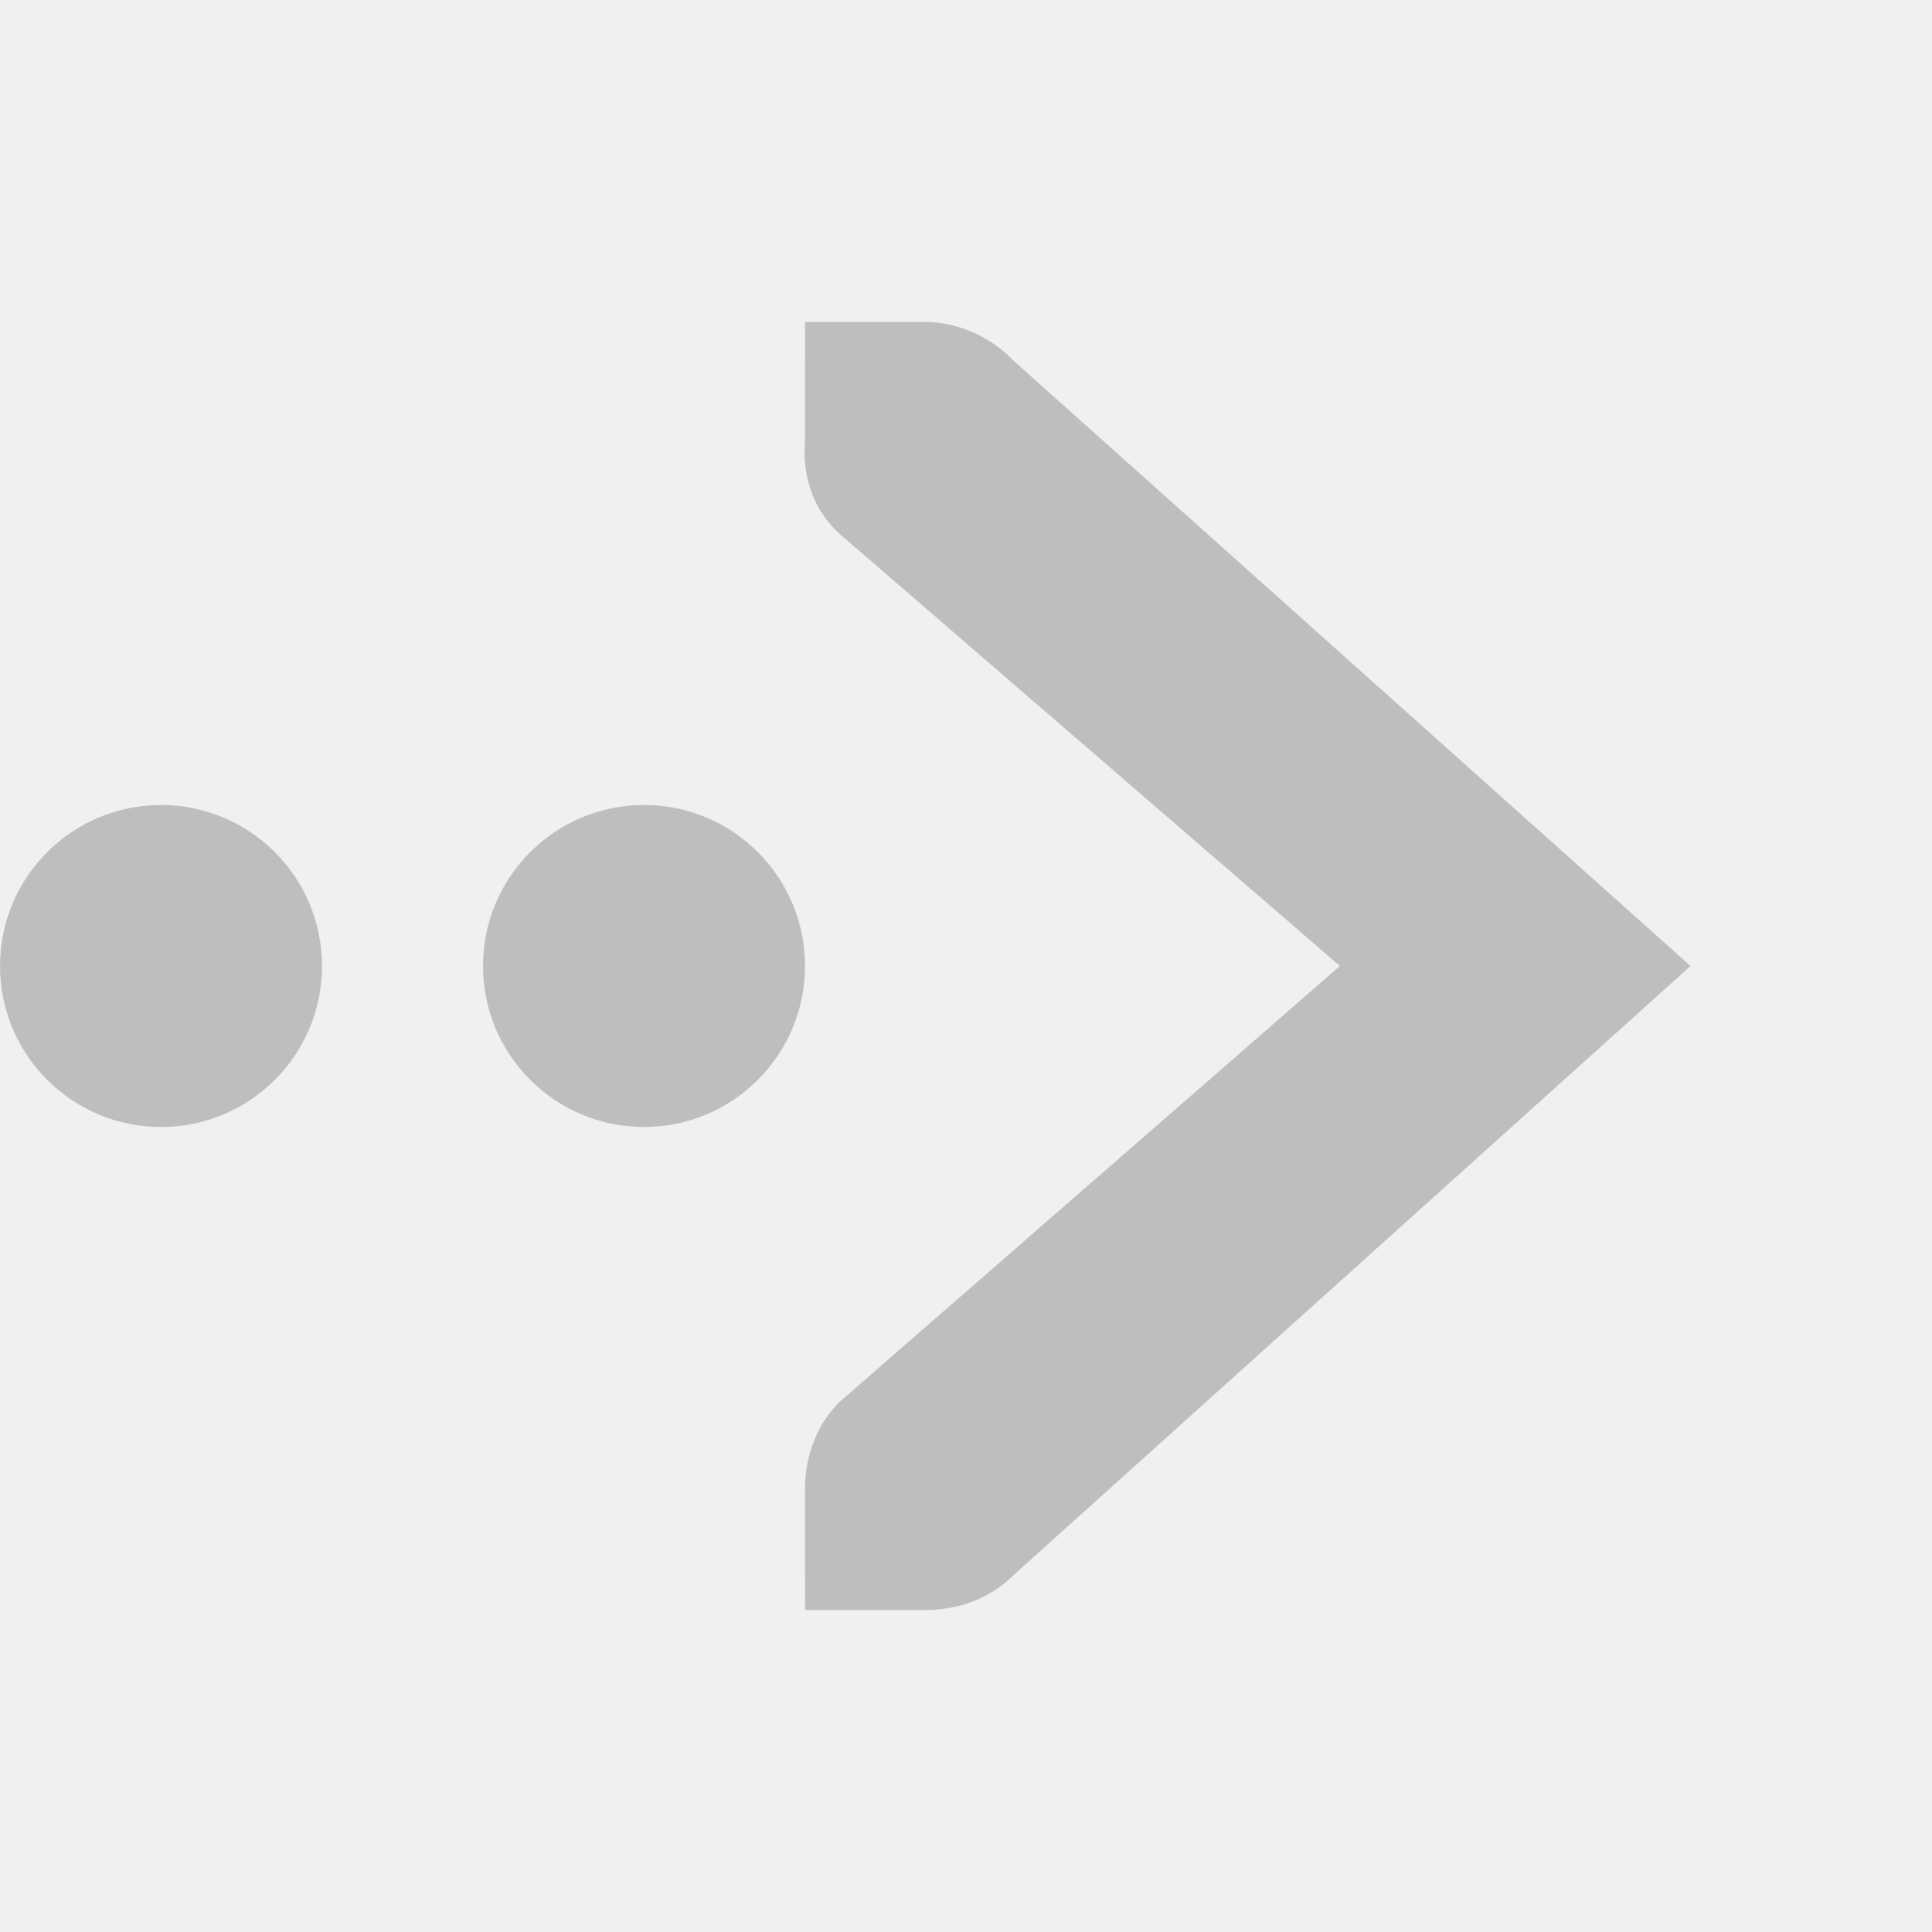
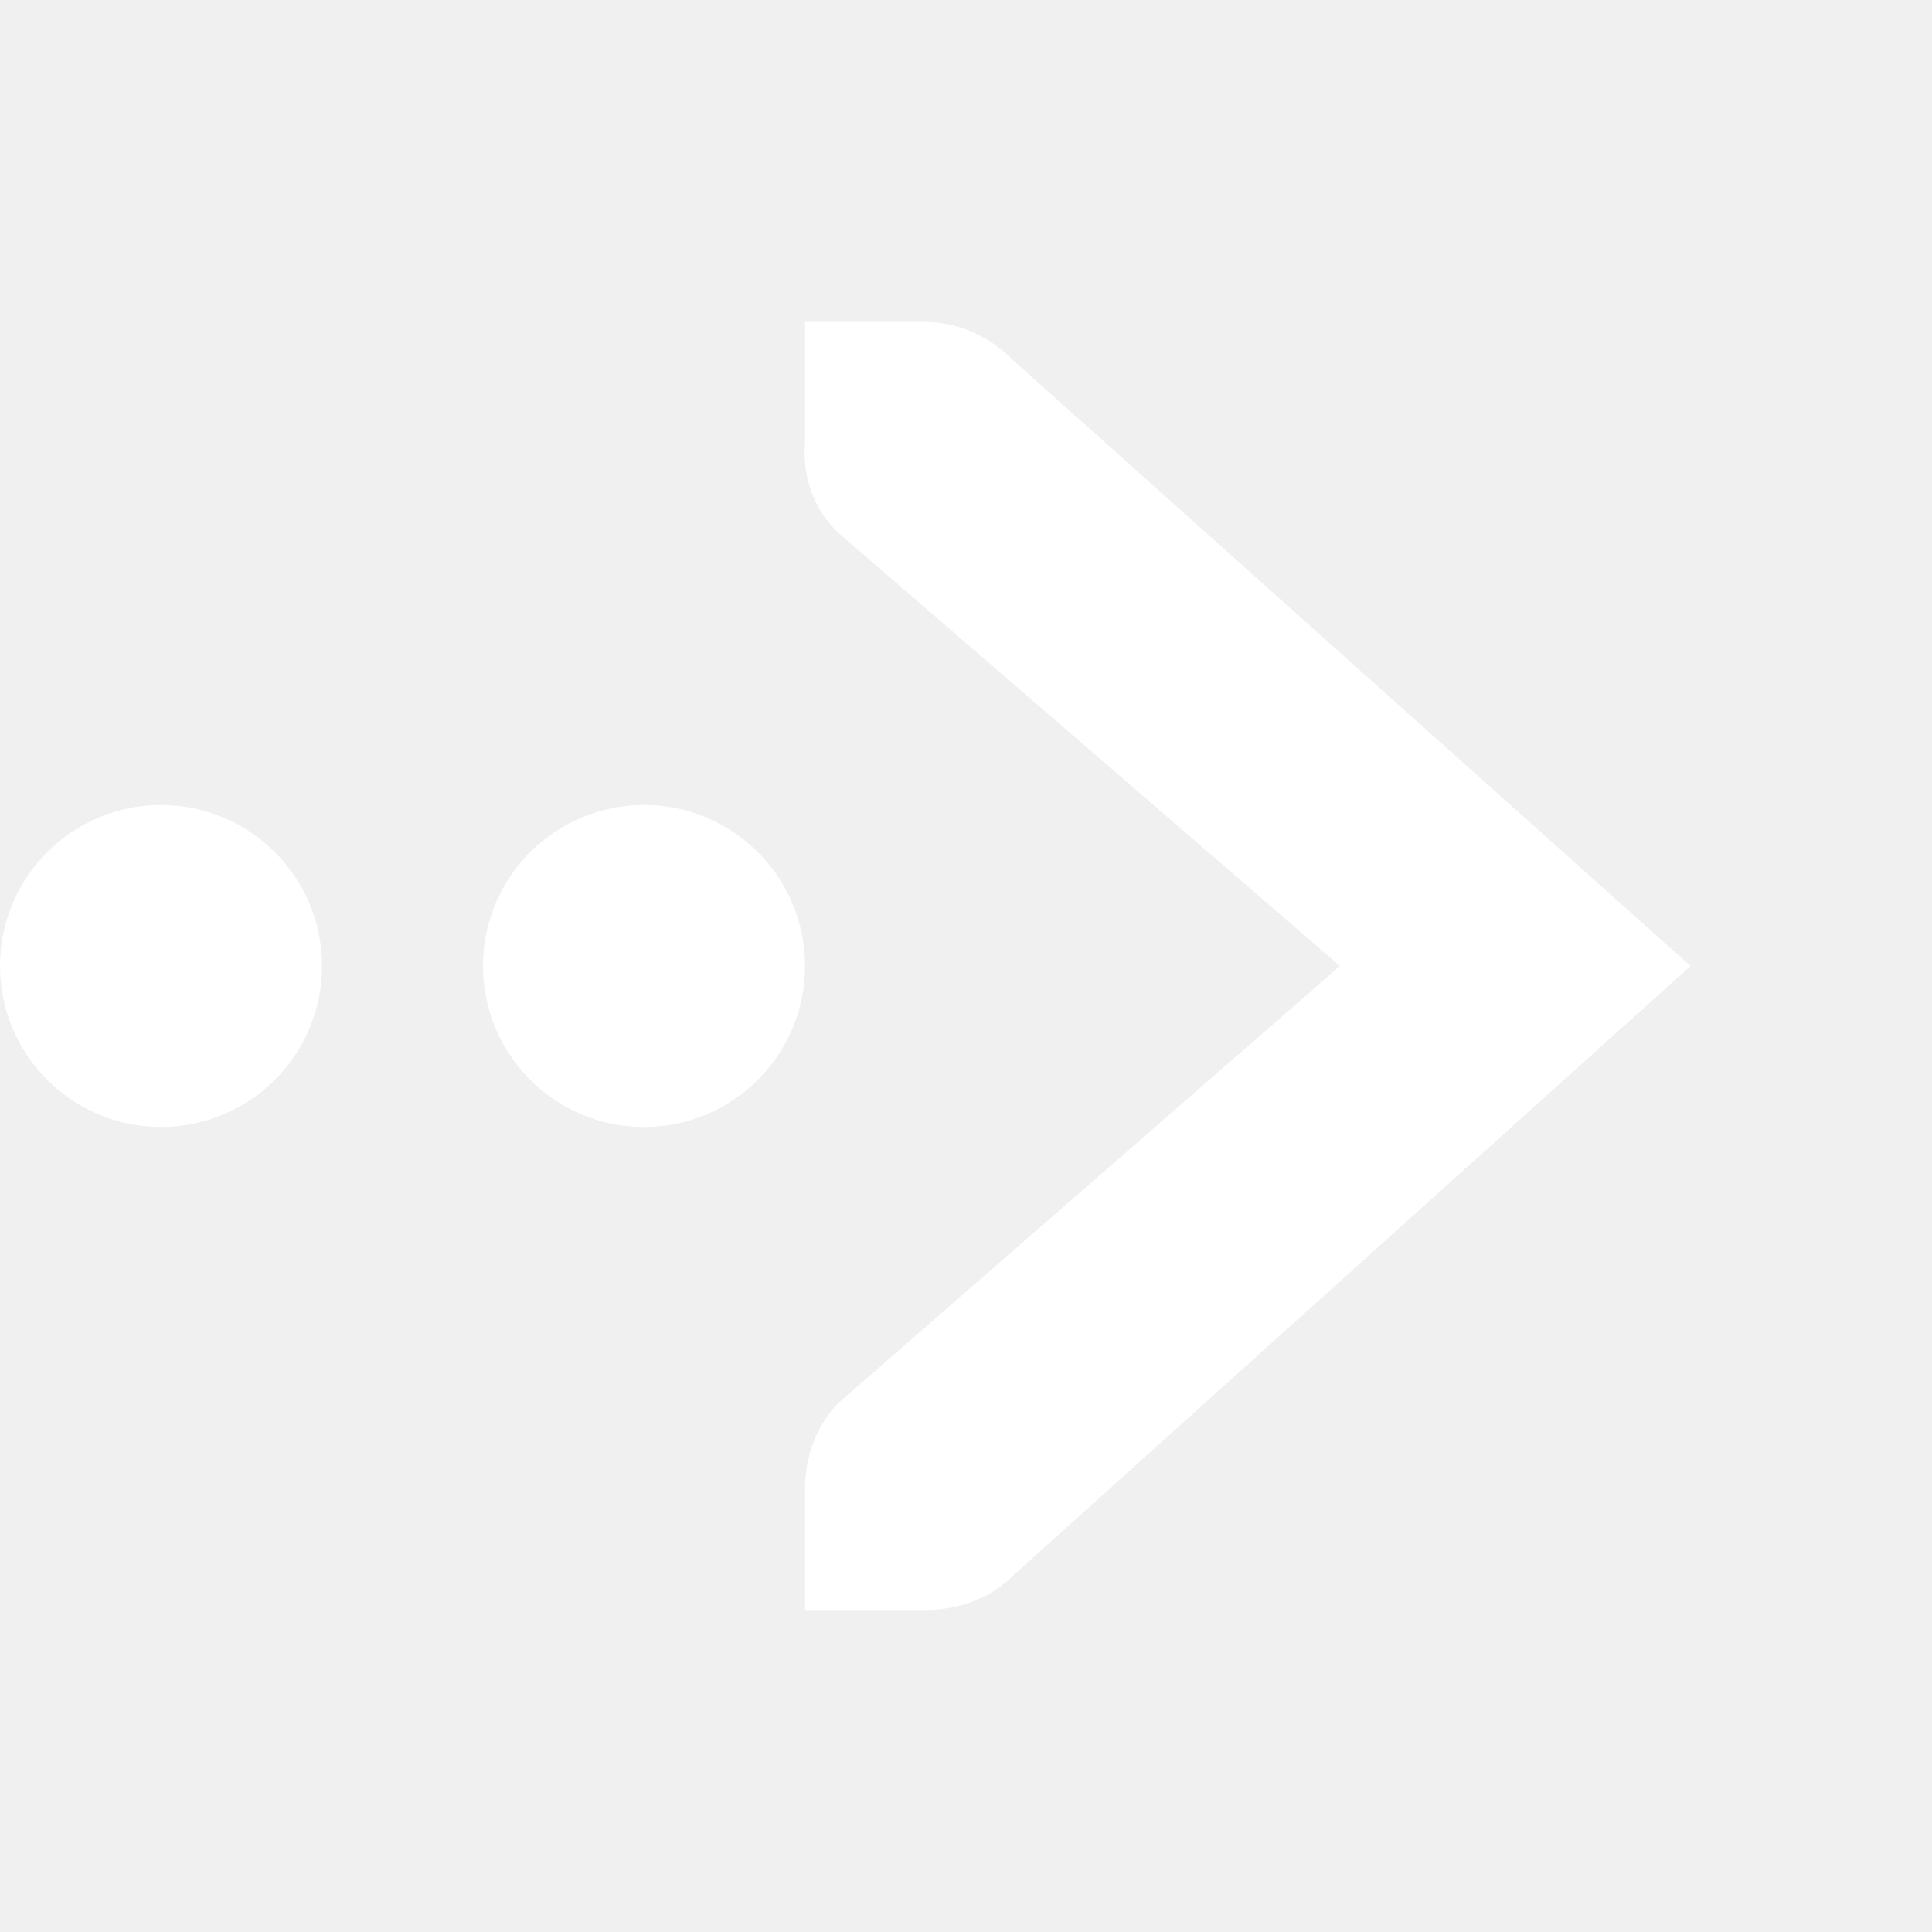
- <svg xmlns="http://www.w3.org/2000/svg" xmlns:ns1="http://www.openswatchbook.org/uri/2009/osb" height="24" id="svg7384" version="1.1" width="24">
-   <defs id="defs7386">
-     <linearGradient gradientTransform="matrix(-2.736579,0.4081035,-0.1890831,-1.446856,239.5401,-1703.69)" id="linearGradient19282" ns1:paint="solid">
-       <stop id="stop19284" offset="0" style="stop-color:#666666;stop-opacity:1;" />
-     </linearGradient>
-     <linearGradient gradientTransform="matrix(-2.736579,0.4081035,-0.1890831,-1.446856,239.5401,-1703.69)" id="linearGradient6146" ns1:paint="solid">
-       <stop id="stop6148" offset="0" style="stop-color:#666666;stop-opacity:1;" />
-     </linearGradient>
-     <linearGradient gradientTransform="matrix(-2.736579,0.4081035,-0.1890831,-1.446856,239.5401,-1703.69)" id="linearGradient6150" ns1:paint="solid">
-       <stop id="stop6152" offset="0" style="stop-color:#666666;stop-opacity:1;" />
-     </linearGradient>
-     <linearGradient gradientTransform="matrix(-2.736579,0.4081035,-0.1890831,-1.446856,239.5401,-1703.69)" id="linearGradient6154" ns1:paint="solid">
-       <stop id="stop6156" offset="0" style="stop-color:#666666;stop-opacity:1;" />
-     </linearGradient>
-     <linearGradient gradientTransform="matrix(-2.736579,0.4081035,-0.1890831,-1.446856,239.5401,-1703.69)" id="linearGradient19282-9" ns1:paint="solid">
-       <stop id="stop19284-9" offset="0" style="stop-color:#666666;stop-opacity:1;" />
-     </linearGradient>
-     <linearGradient gradientTransform="matrix(-2.736579,0.4081035,-0.1890831,-1.446856,239.5401,-1703.69)" id="linearGradient6178" ns1:paint="solid">
-       <stop id="stop6180" offset="0" style="stop-color:#666666;stop-opacity:1;" />
-     </linearGradient>
-     <linearGradient gradientTransform="matrix(-2.736579,0.4081035,-0.1890831,-1.446856,239.5401,-1703.69)" id="linearGradient6182" ns1:paint="solid">
-       <stop id="stop6184" offset="0" style="stop-color:#666666;stop-opacity:1;" />
-     </linearGradient>
-     <linearGradient gradientTransform="matrix(-2.736579,0.4081035,-0.1890831,-1.446856,239.5401,-1703.69)" id="linearGradient6186" ns1:paint="solid">
-       <stop id="stop6188" offset="0" style="stop-color:#666666;stop-opacity:1;" />
-     </linearGradient>
-     <linearGradient gradientTransform="matrix(-2.736579,0.4081035,-0.1890831,-1.446856,239.5401,-1703.69)" id="linearGradient19282-5" ns1:paint="solid">
-       <stop id="stop19284-6" offset="0" style="stop-color:#666666;stop-opacity:1;" />
-     </linearGradient>
-     <linearGradient gradientTransform="matrix(-2.736579,0.4081035,-0.1890831,-1.446856,239.5401,-1703.69)" id="linearGradient6210" ns1:paint="solid">
-       <stop id="stop6212" offset="0" style="stop-color:#666666;stop-opacity:1;" />
-     </linearGradient>
-     <linearGradient gradientTransform="matrix(-2.736579,0.4081035,-0.1890831,-1.446856,239.5401,-1703.69)" id="linearGradient19282-8" ns1:paint="solid">
-       <stop id="stop19284-5" offset="0" style="stop-color:#666666;stop-opacity:1;" />
-     </linearGradient>
-     <linearGradient gradientTransform="matrix(-2.736579,0.4081035,-0.1890831,-1.446856,239.5401,-1703.69)" id="linearGradient6265" ns1:paint="solid">
-       <stop id="stop6267" offset="0" style="stop-color:#666666;stop-opacity:1;" />
-     </linearGradient>
-     <linearGradient gradientTransform="matrix(-2.736579,0.4081035,-0.1890831,-1.446856,239.5401,-1703.69)" id="linearGradient6269" ns1:paint="solid">
-       <stop id="stop6271" offset="0" style="stop-color:#666666;stop-opacity:1;" />
-     </linearGradient>
-     <linearGradient gradientTransform="matrix(-2.736579,0.4081035,-0.1890831,-1.446856,239.5401,-1703.69)" id="linearGradient6273" ns1:paint="solid">
-       <stop id="stop6275" offset="0" style="stop-color:#666666;stop-opacity:1;" />
-     </linearGradient>
-     <linearGradient gradientTransform="matrix(-2.736579,0.4081035,-0.1890831,-1.446856,239.5401,-1703.69)" id="linearGradient6277" ns1:paint="solid">
-       <stop id="stop6279" offset="0" style="stop-color:#666666;stop-opacity:1;" />
-     </linearGradient>
-     <linearGradient gradientTransform="matrix(-2.736579,0.4081035,-0.1890831,-1.446856,239.5401,-1703.69)" id="linearGradient6281" ns1:paint="solid">
-       <stop id="stop6283" offset="0" style="stop-color:#666666;stop-opacity:1;" />
-     </linearGradient>
-     <linearGradient gradientTransform="matrix(-2.736579,0.4081035,-0.1890831,-1.446856,239.5401,-1703.69)" id="linearGradient6285" ns1:paint="solid">
-       <stop id="stop6287" offset="0" style="stop-color:#666666;stop-opacity:1;" />
-     </linearGradient>
-     <linearGradient gradientTransform="matrix(-2.736579,0.4081035,-0.1890831,-1.446856,239.5401,-1703.69)" id="linearGradient6289" ns1:paint="solid">
-       <stop id="stop6291" offset="0" style="stop-color:#666666;stop-opacity:1;" />
-     </linearGradient>
-     <linearGradient gradientTransform="matrix(-2.736579,0.4081035,-0.1890831,-1.446856,239.5401,-1703.69)" id="linearGradient6293" ns1:paint="solid">
-       <stop id="stop6295" offset="0" style="stop-color:#666666;stop-opacity:1;" />
-     </linearGradient>
-     <linearGradient gradientTransform="matrix(-2.736579,0.4081035,-0.1890831,-1.446856,239.5401,-1703.69)" id="linearGradient19282-7" ns1:paint="solid">
-       <stop id="stop19284-64" offset="0" style="stop-color:#666666;stop-opacity:1;" />
-     </linearGradient>
-     <linearGradient gradientTransform="matrix(-2.736579,0.4081035,-0.1890831,-1.446856,239.5401,-1703.69)" id="linearGradient16739" ns1:paint="solid">
-       <stop id="stop16741" offset="0" style="stop-color:#666666;stop-opacity:1;" />
-     </linearGradient>
-     <linearGradient gradientTransform="matrix(-2.736579,0.4081035,-0.1890831,-1.446856,239.5401,-1703.69)" id="linearGradient16743" ns1:paint="solid">
-       <stop id="stop16745" offset="0" style="stop-color:#666666;stop-opacity:1;" />
-     </linearGradient>
-     <linearGradient gradientTransform="matrix(-2.736579,0.4081035,-0.1890831,-1.446856,239.5401,-1703.69)" id="linearGradient16747" ns1:paint="solid">
-       <stop id="stop16749" offset="0" style="stop-color:#666666;stop-opacity:1;" />
-     </linearGradient>
-     <linearGradient gradientTransform="matrix(-2.736579,0.4081035,-0.1890831,-1.446856,239.5401,-1703.69)" id="linearGradient19282-6" ns1:paint="solid">
-       <stop id="stop19284-0" offset="0" style="stop-color:#666666;stop-opacity:1;" />
-     </linearGradient>
-     <linearGradient gradientTransform="matrix(-2.736579,0.4081035,-0.1890831,-1.446856,239.5401,-1703.69)" id="linearGradient17700" ns1:paint="solid">
-       <stop id="stop17702" offset="0" style="stop-color:#666666;stop-opacity:1;" />
-     </linearGradient>
-     <linearGradient gradientTransform="matrix(-2.736579,0.4081035,-0.1890831,-1.446856,239.5401,-1703.69)" id="linearGradient17704" ns1:paint="solid">
-       <stop id="stop17706" offset="0" style="stop-color:#666666;stop-opacity:1;" />
-     </linearGradient>
-     <linearGradient gradientTransform="matrix(-2.736579,0.4081035,-0.1890831,-1.446856,239.5401,-1703.69)" id="linearGradient19282-2" ns1:paint="solid">
-       <stop id="stop19284-2" offset="0" style="stop-color:#666666;stop-opacity:1;" />
-     </linearGradient>
-     <linearGradient gradientTransform="matrix(-2.736579,0.4081035,-0.1890831,-1.446856,239.5401,-1703.69)" id="linearGradient6672" ns1:paint="solid">
-       <stop id="stop6674" offset="0" style="stop-color:#666666;stop-opacity:1;" />
-     </linearGradient>
-     <linearGradient gradientTransform="matrix(-2.736579,0.4081035,-0.1890831,-1.446856,239.5401,-1703.69)" id="linearGradient6676" ns1:paint="solid">
-       <stop id="stop6678" offset="0" style="stop-color:#666666;stop-opacity:1;" />
-     </linearGradient>
-     <linearGradient gradientTransform="matrix(-2.736579,0.4081035,-0.1890831,-1.446856,239.5401,-1703.69)" id="linearGradient6680" ns1:paint="solid">
-       <stop id="stop6682" offset="0" style="stop-color:#666666;stop-opacity:1;" />
-     </linearGradient>
-     <linearGradient gradientTransform="matrix(-1.832639,-0.2093874,0.1278891,-0.9643293,768.0314,-1256.968)" id="linearGradient19282-2-7" ns1:paint="solid">
-       <stop id="stop19284-2-3" offset="0" style="stop-color:#666666;stop-opacity:1;" />
-     </linearGradient>
-   </defs>
+ <svg xmlns="http://www.w3.org/2000/svg" height="24" id="svg7384" version="1.1" width="24">
+   <defs id="defs7386" />
  <g id="actions" style="display:inline" transform="translate(-113.0008,-303)">
-     <path d="m 123.001,307 c 0.513,0 1.037,0 1.547,0 0.382,0.017 0.765,0.193 1.031,0.469 l 8.422,7.531 -8.422,7.578 c -0.282,0.282 -0.68,0.422 -1.078,0.422 l -1.5,0 -5e-4,-1.5 c 0,-0.398 0.14,-0.796 0.422,-1.078 l 6.223,-5.422 -6.223,-5.375 c -0.316,-0.292 -0.455,-0.704 -0.422,-1.125 z" id="path3561" style="font-size:medium;font-style:normal;font-variant:normal;font-weight:normal;font-stretch:normal;text-indent:0;text-align:start;text-decoration:none;line-height:normal;letter-spacing:normal;word-spacing:normal;text-transform:none;direction:ltr;block-progression:tb;writing-mode:lr-tb;text-anchor:start;color:#bebebe;fill:#bebebe;fill-opacity:1;fill-rule:nonzero;stroke:none;stroke-width:1.781;marker:none;visibility:visible;display:inline;overflow:visible;enable-background:new;font-family:Andale Mono;-inkscape-font-specification:Andale Mono" />
-     <path d="m -74.375,98.625 a 1.625,1.625 0 1 1 -3.25,0 1.625,1.625 0 1 1 3.25,0 z" id="path3563" style="fill:#bebebe;fill-opacity:1;stroke:none" transform="matrix(-1.230769,0,0,1.230769,27.46255,193.6154)" />
-     <path d="m -74.375,98.625 a 1.625,1.625 0 1 1 -3.25,0 1.625,1.625 0 1 1 3.25,0 z" id="path3565" style="fill:#bebebe;fill-opacity:1;stroke:none" transform="matrix(-1.230769,0,0,1.230769,21.46257,193.6154)" />
+     <path d="m 123.001,307 c 0.513,0 1.037,0 1.547,0 0.382,0.017 0.765,0.193 1.031,0.469 l 8.422,7.531 -8.422,7.578 c -0.282,0.282 -0.68,0.422 -1.078,0.422 l -1.5,0 -5e-4,-1.5 c 0,-0.398 0.14,-0.796 0.422,-1.078 l 6.223,-5.422 -6.223,-5.375 c -0.316,-0.292 -0.455,-0.704 -0.422,-1.125 z" id="path3561" style="font-size:medium;font-style:normal;font-variant:normal;font-weight:normal;font-stretch:normal;text-indent:0;text-align:start;text-decoration:none;line-height:normal;letter-spacing:normal;word-spacing:normal;text-transform:none;direction:ltr;block-progression:tb;writing-mode:lr-tb;text-anchor:start;color:#ffffff;fill:#ffffff;fill-rule:nonzero;stroke:none;stroke-width:1.781;marker:none;visibility:visible;display:inline;overflow:visible;enable-background:new;font-family:Andale Mono;-inkscape-font-specification:Andale Mono" />
+     <path d="m -74.375,98.625 a 1.625,1.625 0 1 1 -3.25,0 1.625,1.625 0 1 1 3.25,0 z" id="path3563" style="fill:#ffffff;stroke:none" transform="matrix(-1.230769,0,0,1.230769,27.46255,193.6154)" />
+     <path d="m -74.375,98.625 a 1.625,1.625 0 1 1 -3.25,0 1.625,1.625 0 1 1 3.25,0 z" id="path3565" style="fill:#ffffff;stroke:none" transform="matrix(-1.230769,0,0,1.230769,21.46257,193.6154)" />
  </g>
</svg>
